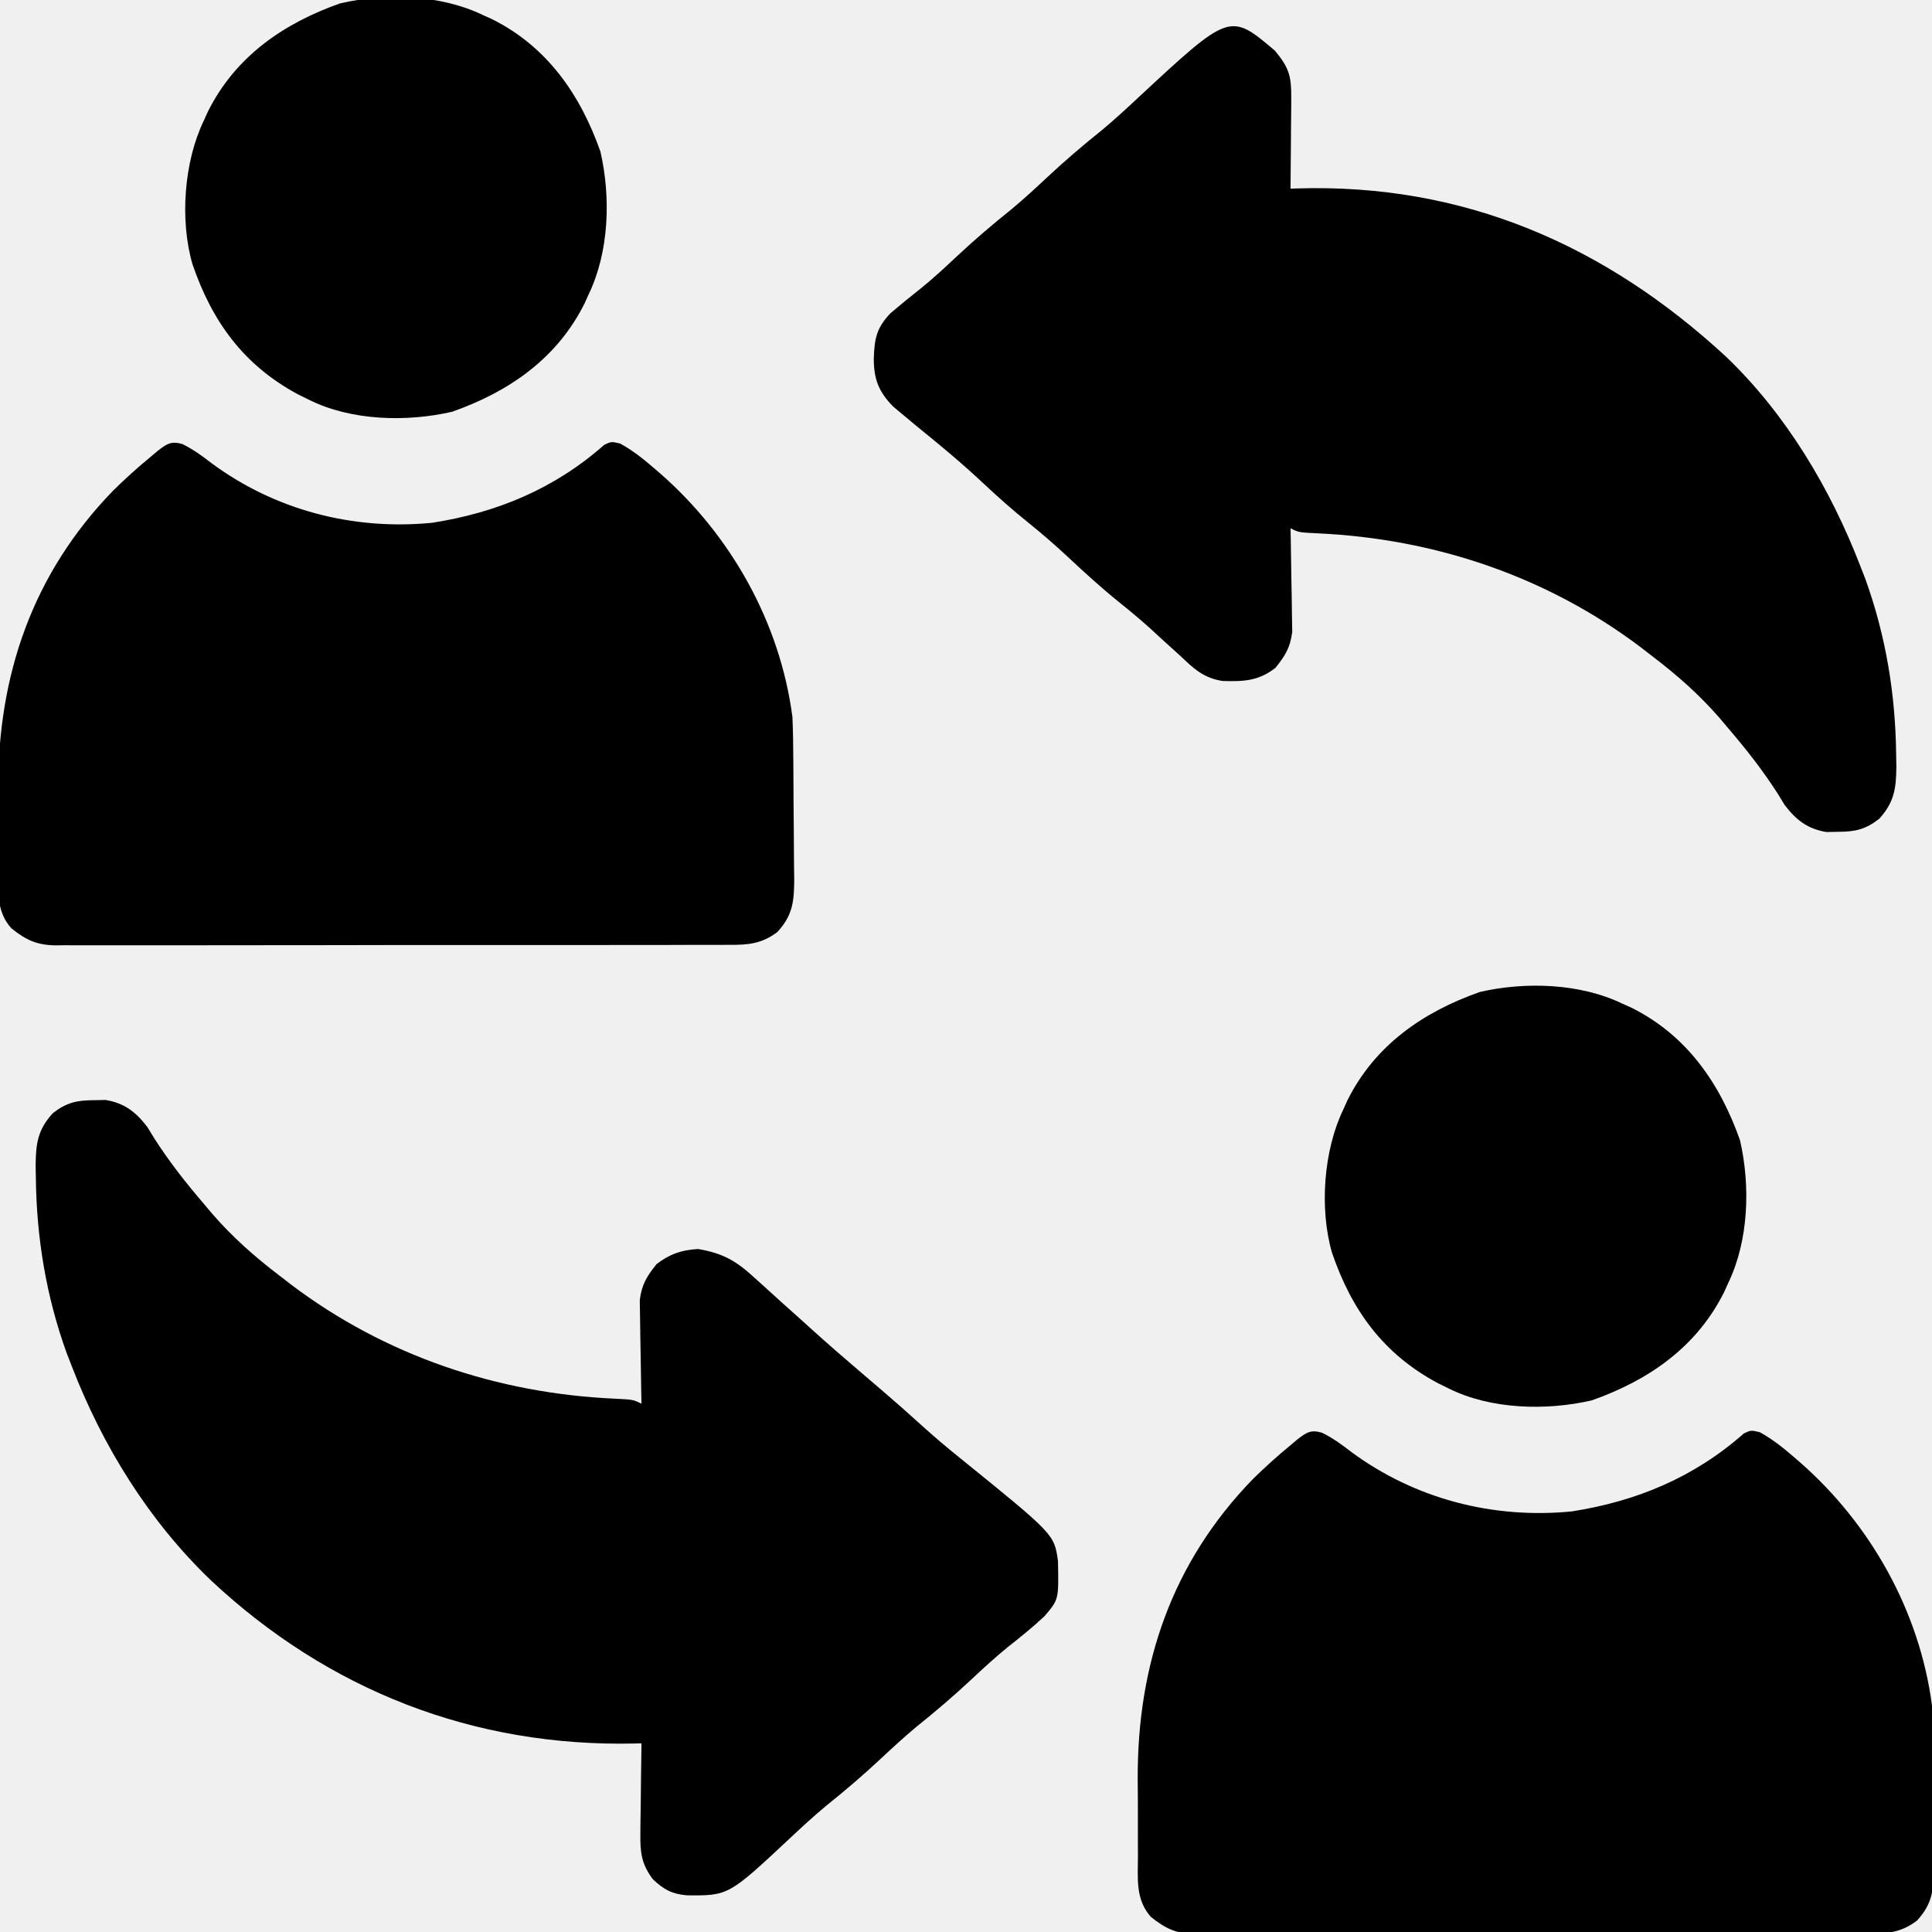
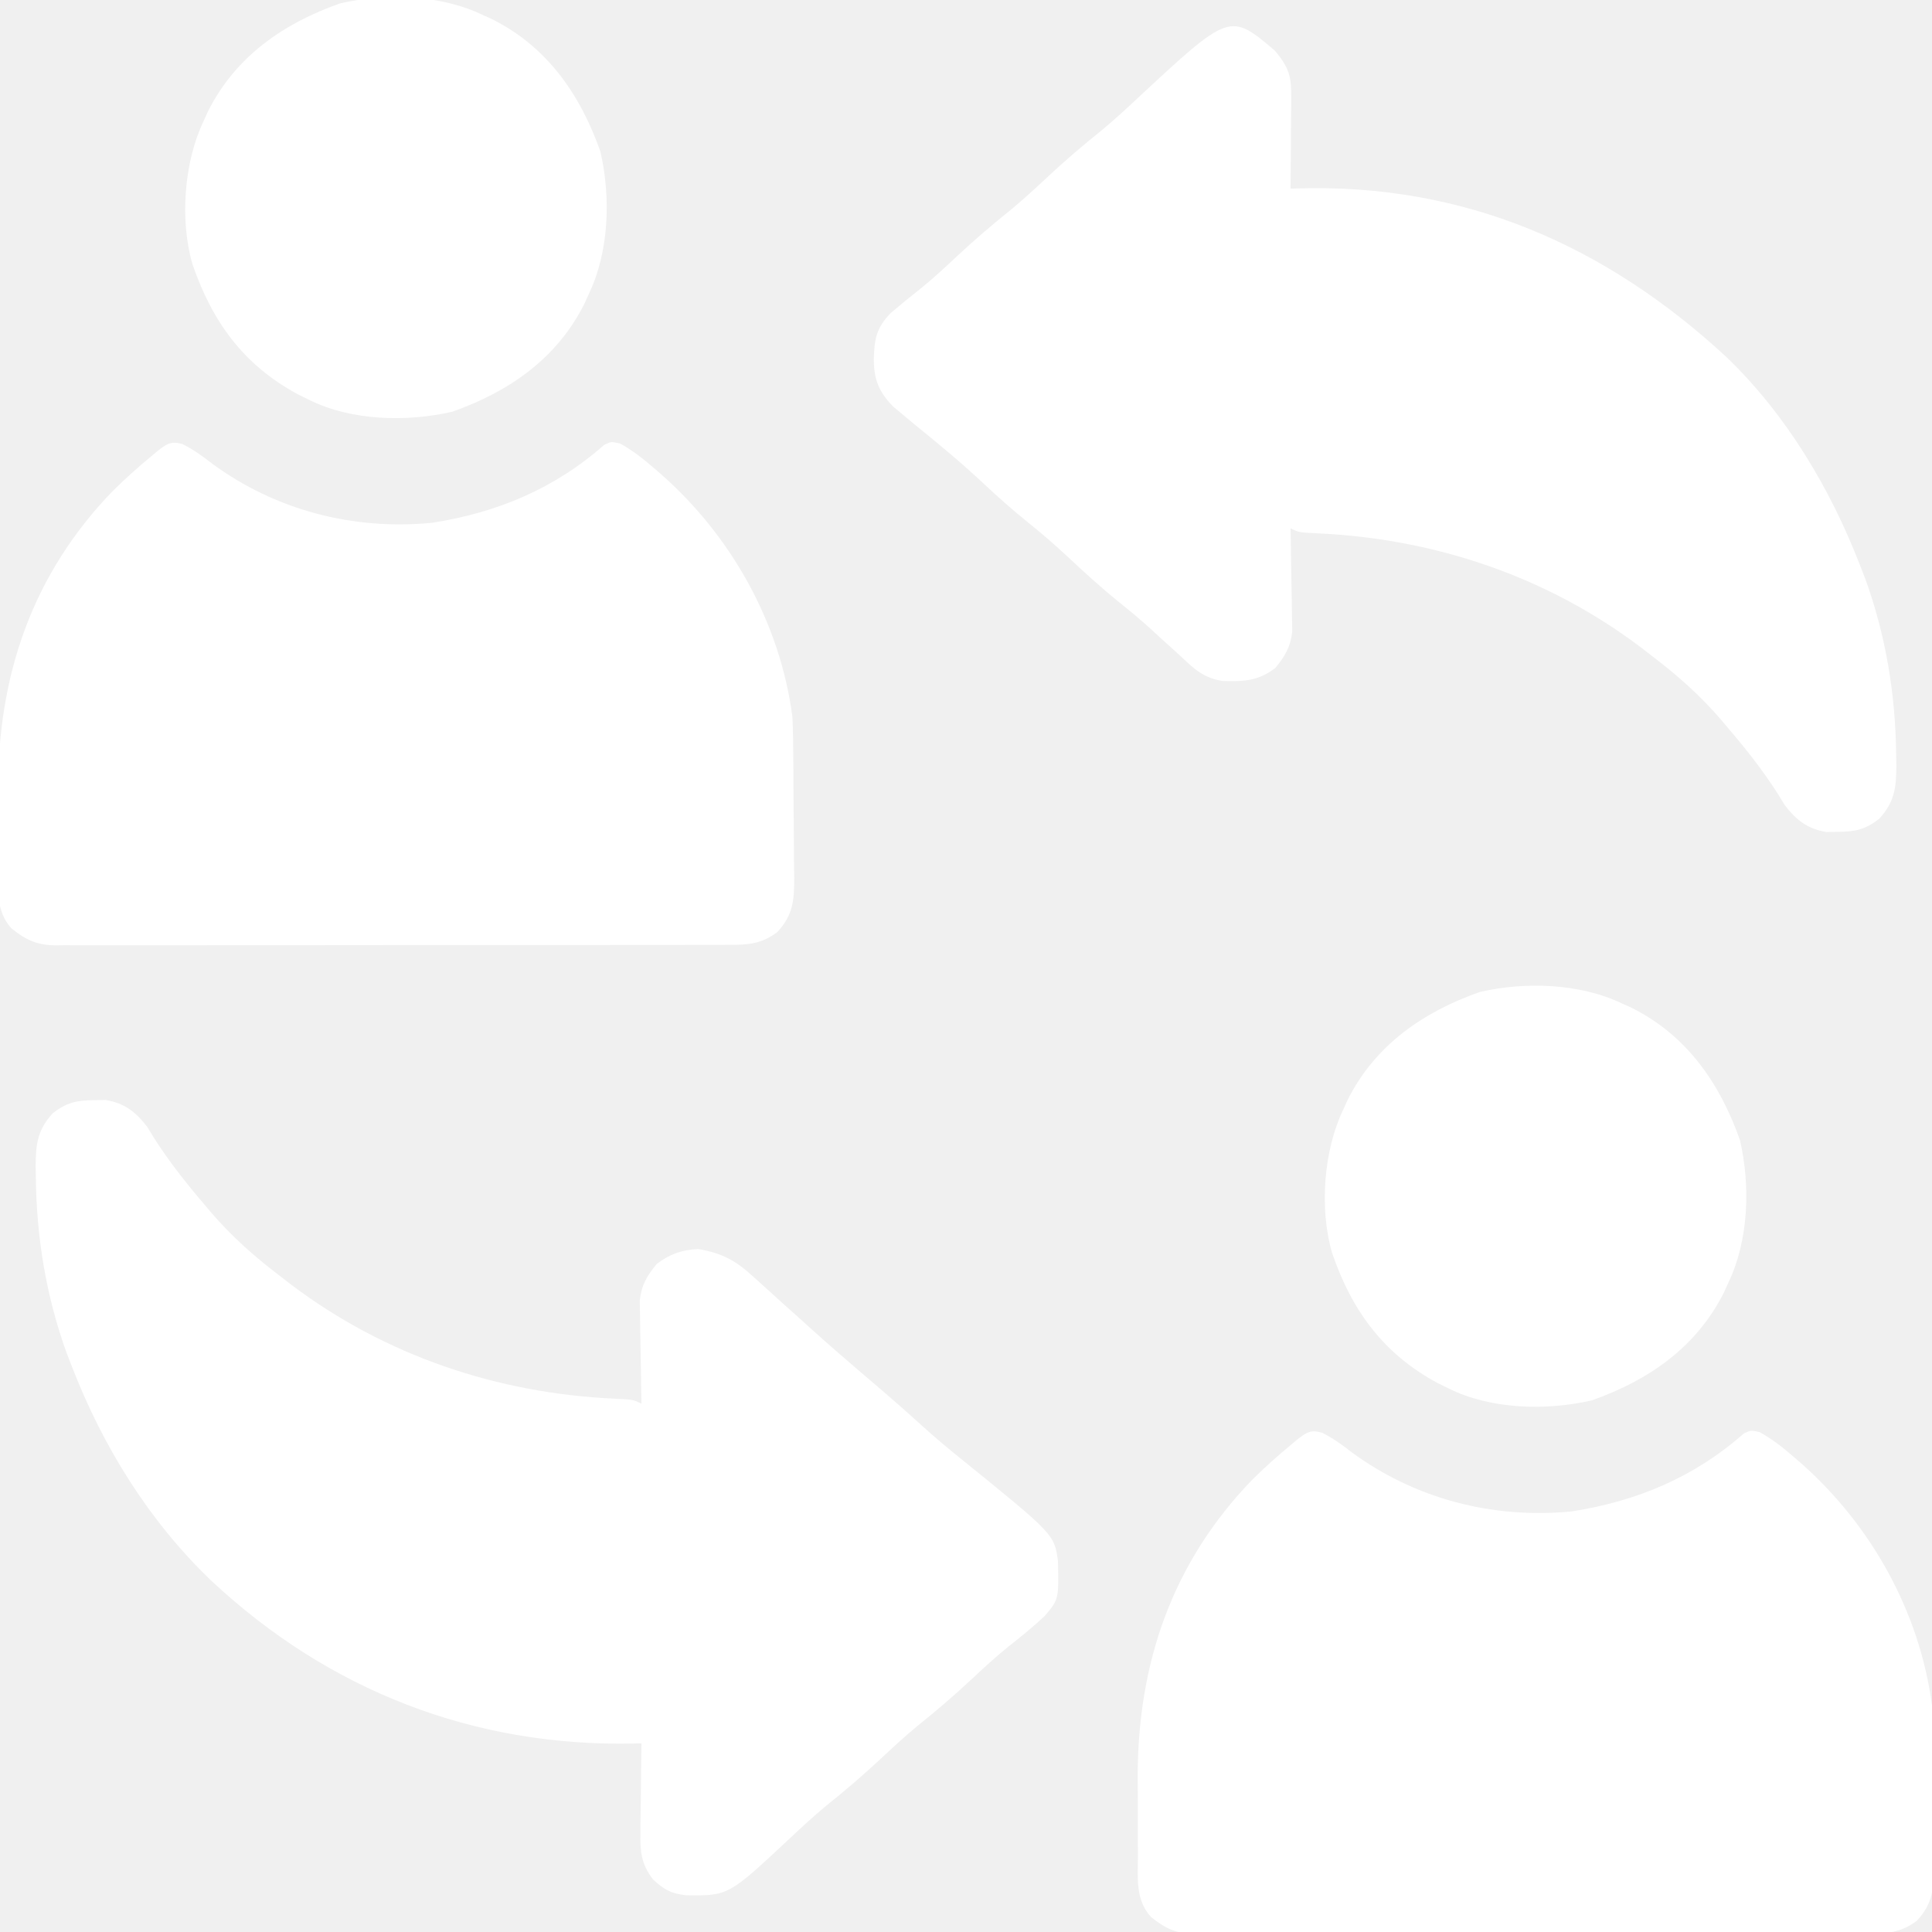
<svg xmlns="http://www.w3.org/2000/svg" version="1.1" width="512" height="512">
-   <path d="M0 0 C0.999 -0.019 1.998 -0.039 3.027 -0.059 C8.023 0.758 11.032 3.096 14.082 7.066 C14.674 8.034 15.265 9.003 15.875 10 C19.851 16.22 24.261 21.838 29.062 27.438 C29.783 28.293 30.504 29.149 31.246 30.031 C36.644 36.266 42.51 41.444 49.062 46.438 C50.1 47.241 51.138 48.044 52.207 48.871 C77.113 67.682 106.798 77.676 137.859 79.096 C142.864 79.338 142.864 79.338 145.062 80.438 C145.042 79.53 145.021 78.622 144.999 77.687 C144.931 74.299 144.881 70.911 144.843 67.522 C144.823 66.06 144.795 64.597 144.761 63.135 C144.712 61.025 144.689 58.915 144.672 56.805 C144.651 55.537 144.63 54.27 144.608 52.964 C145.145 48.798 146.458 46.691 149.062 43.438 C152.593 40.744 155.635 39.698 160.062 39.438 C166.568 40.543 170.145 42.559 174.938 47 C175.539 47.536 176.141 48.073 176.76 48.626 C178.54 50.217 180.302 51.826 182.062 53.438 C183.854 55.042 185.646 56.646 187.438 58.25 C188.234 58.972 189.031 59.694 189.852 60.438 C194.277 64.441 198.783 68.347 203.32 72.223 C204.526 73.253 205.732 74.283 206.938 75.312 C207.85 76.092 207.85 76.092 208.781 76.887 C212.319 79.916 215.806 82.989 219.25 86.125 C222.542 89.117 225.908 91.963 229.375 94.75 C254.453 115.048 254.453 115.048 255.434 122.109 C255.654 132.324 255.654 132.324 251.855 136.75 C248.768 139.656 245.484 142.292 242.156 144.918 C238.824 147.632 235.692 150.496 232.562 153.438 C227.825 157.877 222.941 162.029 217.875 166.094 C214.664 168.77 211.612 171.581 208.562 174.438 C203.825 178.875 198.945 183.027 193.879 187.09 C190.644 189.786 187.572 192.622 184.5 195.5 C168.127 210.825 168.127 210.825 157.051 210.719 C153.058 210.343 150.959 209.186 148.062 206.438 C144.976 202.3 144.706 199.275 144.77 194.168 C144.774 193.487 144.778 192.806 144.782 192.104 C144.799 189.944 144.837 187.785 144.875 185.625 C144.89 184.154 144.904 182.684 144.916 181.213 C144.949 177.621 145.001 174.029 145.062 170.438 C144.151 170.461 144.151 170.461 143.221 170.485 C100.686 171.435 62.187 156.469 31.01 127.293 C14.51 111.499 2.25 91.673 -5.938 70.438 C-6.378 69.304 -6.819 68.171 -7.273 67.004 C-12.716 51.947 -15.265 36.427 -15.438 20.438 C-15.456 19.429 -15.474 18.42 -15.493 17.381 C-15.444 11.6 -14.999 7.889 -10.938 3.438 C-7.306 0.617 -4.561 0.006 0 0 Z " fill="#000000" transform="translate(24.9375,291.5625)" />
-   <path d="M0 0 C3.775 4.552 4.368 6.759 4.32 12.637 C4.317 13.321 4.315 14.004 4.312 14.709 C4.301 16.889 4.275 19.07 4.25 21.25 C4.24 22.73 4.231 24.21 4.223 25.689 C4.201 29.314 4.166 32.938 4.125 36.562 C4.707 36.542 5.288 36.521 5.887 36.499 C49.977 35.136 87.482 51.447 119.605 81.145 C135.513 96.411 147.237 116.105 155.125 136.562 C155.566 137.696 156.007 138.829 156.461 139.996 C161.903 155.053 164.453 170.573 164.625 186.562 C164.643 187.571 164.662 188.58 164.681 189.619 C164.631 195.4 164.187 199.111 160.125 203.562 C156.493 206.383 153.749 206.994 149.188 207 C148.188 207.019 147.189 207.039 146.16 207.059 C141.165 206.242 138.155 203.904 135.105 199.934 C134.514 198.966 133.922 197.997 133.312 197 C129.337 190.78 124.926 185.162 120.125 179.562 C119.404 178.707 118.684 177.851 117.941 176.969 C112.544 170.734 106.677 165.556 100.125 160.562 C99.087 159.759 98.05 158.956 96.98 158.129 C72.075 139.318 42.39 129.324 11.328 127.904 C6.323 127.662 6.323 127.662 4.125 126.562 C4.156 127.924 4.156 127.924 4.188 129.313 C4.257 132.701 4.307 136.089 4.345 139.478 C4.365 140.94 4.392 142.403 4.427 143.865 C4.476 145.975 4.498 148.085 4.516 150.195 C4.547 152.096 4.547 152.096 4.579 154.036 C4.043 158.203 2.73 160.308 0.125 163.562 C-4.409 167.058 -8.317 167.197 -13.891 167.027 C-18.786 166.265 -21.377 163.92 -24.875 160.562 C-26.645 158.958 -28.416 157.354 -30.188 155.75 C-31.593 154.453 -31.593 154.453 -33.027 153.129 C-35.703 150.717 -38.441 148.441 -41.25 146.188 C-46.046 142.32 -50.545 138.213 -55.039 134.004 C-58.386 130.887 -61.805 127.927 -65.375 125.062 C-69.542 121.719 -73.479 118.211 -77.375 114.562 C-83.003 109.293 -88.875 104.405 -94.875 99.562 C-96.384 98.324 -97.885 97.074 -99.375 95.812 C-100.288 95.047 -100.288 95.047 -101.219 94.266 C-105.019 90.357 -106.306 87.053 -106.312 81.625 C-106.132 76.335 -105.638 73.5 -101.875 69.562 C-99.296 67.354 -96.668 65.224 -94.004 63.117 C-90.643 60.424 -87.512 57.511 -84.375 54.562 C-79.637 50.123 -74.754 45.971 -69.688 41.906 C-66.477 39.23 -63.425 36.419 -60.375 33.562 C-55.636 29.124 -50.754 24.971 -45.688 20.906 C-42.476 18.23 -39.426 15.418 -36.375 12.562 C-11.956 -10.136 -11.956 -10.136 0 0 Z " fill="#000000" transform="translate(337.875,13.4375)" />
-   <path d="M0 0 C2.869 1.426 5.184 3.099 7.711 5.066 C24.616 17.559 45.296 22.899 66.172 20.859 C83.434 18.163 98.648 11.801 111.797 0.188 C113.648 -0.684 113.648 -0.684 115.984 -0.148 C119.276 1.661 122.07 3.871 124.898 6.316 C125.47 6.808 126.041 7.3 126.63 7.807 C145.399 24.237 158.402 47.407 161.648 72.316 C161.825 76.16 161.86 80.001 161.887 83.848 C161.895 84.957 161.903 86.066 161.911 87.209 C161.925 89.549 161.936 91.889 161.944 94.229 C161.955 96.621 161.976 99.012 162.005 101.404 C162.048 104.864 162.064 108.324 162.074 111.785 C162.092 112.851 162.109 113.917 162.127 115.015 C162.11 120.927 161.855 124.777 157.648 129.316 C153.485 132.469 149.855 132.746 144.798 132.704 C144.014 132.709 143.23 132.715 142.422 132.72 C139.798 132.735 137.175 132.728 134.551 132.72 C132.668 132.726 130.786 132.733 128.903 132.741 C123.792 132.759 118.68 132.758 113.569 132.752 C109.302 132.749 105.035 132.755 100.768 132.761 C90.702 132.775 80.636 132.774 70.57 132.762 C60.184 132.751 49.799 132.765 39.413 132.792 C30.497 132.814 21.58 132.821 12.664 132.815 C7.338 132.811 2.013 132.814 -3.312 132.831 C-8.32 132.846 -13.328 132.843 -18.335 132.824 C-20.173 132.82 -22.01 132.823 -23.848 132.834 C-26.357 132.847 -28.865 132.835 -31.375 132.818 C-32.101 132.827 -32.827 132.837 -33.575 132.847 C-38.618 132.774 -41.446 131.446 -45.352 128.316 C-49.48 123.715 -48.802 118.119 -48.785 112.27 C-48.79 111.185 -48.796 110.1 -48.801 108.983 C-48.807 106.683 -48.806 104.383 -48.798 102.083 C-48.789 98.62 -48.818 95.158 -48.85 91.695 C-48.946 61.243 -39.746 34.361 -18.352 12.316 C-15.135 9.155 -11.843 6.171 -8.352 3.316 C-7.472 2.572 -7.472 2.572 -6.574 1.812 C-4.144 -0.061 -3.031 -0.881 0 0 Z " fill="#000000" transform="translate(350.3516,379.6836)" />
-   <path d="M0 0 C2.869 1.426 5.184 3.099 7.711 5.066 C24.616 17.559 45.296 22.899 66.172 20.859 C83.434 18.163 98.648 11.801 111.797 0.188 C113.648 -0.684 113.648 -0.684 115.984 -0.148 C119.276 1.661 122.07 3.871 124.898 6.316 C125.47 6.808 126.041 7.3 126.63 7.807 C145.399 24.237 158.402 47.407 161.648 72.316 C161.825 76.16 161.86 80.001 161.887 83.848 C161.895 84.957 161.903 86.066 161.911 87.209 C161.925 89.549 161.936 91.889 161.944 94.229 C161.955 96.621 161.976 99.012 162.005 101.404 C162.048 104.864 162.064 108.324 162.074 111.785 C162.092 112.851 162.109 113.917 162.127 115.015 C162.11 120.927 161.855 124.777 157.648 129.316 C153.485 132.469 149.855 132.746 144.798 132.704 C144.014 132.709 143.23 132.715 142.422 132.72 C139.798 132.735 137.175 132.728 134.551 132.72 C132.668 132.726 130.786 132.733 128.903 132.741 C123.792 132.759 118.68 132.758 113.569 132.752 C109.302 132.749 105.035 132.755 100.768 132.761 C90.702 132.775 80.636 132.774 70.57 132.762 C60.184 132.751 49.799 132.765 39.413 132.792 C30.497 132.814 21.58 132.821 12.664 132.815 C7.338 132.811 2.013 132.814 -3.312 132.831 C-8.32 132.846 -13.328 132.843 -18.335 132.824 C-20.173 132.82 -22.01 132.823 -23.848 132.834 C-26.357 132.847 -28.865 132.835 -31.375 132.818 C-32.101 132.827 -32.827 132.837 -33.575 132.847 C-38.618 132.774 -41.446 131.446 -45.352 128.316 C-49.48 123.715 -48.802 118.119 -48.785 112.27 C-48.79 111.185 -48.796 110.1 -48.801 108.983 C-48.807 106.683 -48.806 104.383 -48.798 102.083 C-48.789 98.62 -48.818 95.158 -48.85 91.695 C-48.946 61.243 -39.746 34.361 -18.352 12.316 C-15.135 9.155 -11.843 6.171 -8.352 3.316 C-7.472 2.572 -7.472 2.572 -6.574 1.812 C-4.144 -0.061 -3.031 -0.881 0 0 Z " fill="#000000" transform="translate(48.35156,117.6836)" />
-   <path d="M0 0 C0.78 0.351 1.56 0.701 2.363 1.062 C17.019 8.352 25.823 21.14 31.117 36.172 C33.908 48.275 33.426 62.772 28 74 C27.649 74.78 27.299 75.56 26.938 76.363 C19.648 91.019 6.86 99.823 -8.172 105.117 C-20.2 107.891 -34.879 107.52 -46 102 C-47.012 101.502 -48.024 101.005 -49.066 100.492 C-63.427 92.763 -71.784 81.245 -77 66 C-80.382 54.317 -79.238 38.839 -74 28 C-73.649 27.22 -73.299 26.44 -72.938 25.637 C-65.648 10.981 -52.86 2.177 -37.828 -3.117 C-25.725 -5.908 -11.228 -5.426 0 0 Z " fill="#000000" transform="translate(430,266)" />
-   <path d="M0 0 C0.78 0.351 1.56 0.701 2.363 1.062 C17.019 8.352 25.823 21.14 31.117 36.172 C33.908 48.275 33.426 62.772 28 74 C27.649 74.78 27.299 75.56 26.938 76.363 C19.648 91.019 6.86 99.823 -8.172 105.117 C-20.2 107.891 -34.879 107.52 -46 102 C-47.012 101.502 -48.024 101.005 -49.066 100.492 C-63.427 92.763 -71.784 81.245 -77 66 C-80.382 54.317 -79.238 38.839 -74 28 C-73.649 27.22 -73.299 26.44 -72.938 25.637 C-65.648 10.981 -52.86 2.177 -37.828 -3.117 C-25.725 -5.908 -11.228 -5.426 0 0 Z " fill="#000000" transform="translate(128,4)" />
+   <path d="M0 0 C0.999 -0.019 1.998 -0.039 3.027 -0.059 C8.023 0.758 11.032 3.096 14.082 7.066 C14.674 8.034 15.265 9.003 15.875 10 C19.851 16.22 24.261 21.838 29.062 27.438 C29.783 28.293 30.504 29.149 31.246 30.031 C36.644 36.266 42.51 41.444 49.062 46.438 C50.1 47.241 51.138 48.044 52.207 48.871 C77.113 67.682 106.798 77.676 137.859 79.096 C142.864 79.338 142.864 79.338 145.062 80.438 C145.042 79.53 145.021 78.622 144.999 77.687 C144.931 74.299 144.881 70.911 144.843 67.522 C144.823 66.06 144.795 64.597 144.761 63.135 C144.712 61.025 144.689 58.915 144.672 56.805 C144.651 55.537 144.63 54.27 144.608 52.964 C145.145 48.798 146.458 46.691 149.062 43.438 C152.593 40.744 155.635 39.698 160.062 39.438 C166.568 40.543 170.145 42.559 174.938 47 C175.539 47.536 176.141 48.073 176.76 48.626 C178.54 50.217 180.302 51.826 182.062 53.438 C183.854 55.042 185.646 56.646 187.438 58.25 C188.234 58.972 189.031 59.694 189.852 60.438 C194.277 64.441 198.783 68.347 203.32 72.223 C204.526 73.253 205.732 74.283 206.938 75.312 C207.85 76.092 207.85 76.092 208.781 76.887 C212.319 79.916 215.806 82.989 219.25 86.125 C222.542 89.117 225.908 91.963 229.375 94.75 C254.453 115.048 254.453 115.048 255.434 122.109 C255.654 132.324 255.654 132.324 251.855 136.75 C248.768 139.656 245.484 142.292 242.156 144.918 C238.824 147.632 235.692 150.496 232.562 153.438 C227.825 157.877 222.941 162.029 217.875 166.094 C214.664 168.77 211.612 171.581 208.562 174.438 C203.825 178.875 198.945 183.027 193.879 187.09 C190.644 189.786 187.572 192.622 184.5 195.5 C168.127 210.825 168.127 210.825 157.051 210.719 C153.058 210.343 150.959 209.186 148.062 206.438 C144.976 202.3 144.706 199.275 144.77 194.168 C144.774 193.487 144.778 192.806 144.782 192.104 C144.799 189.944 144.837 187.785 144.875 185.625 C144.89 184.154 144.904 182.684 144.916 181.213 C144.949 177.621 145.001 174.029 145.062 170.438 C144.151 170.461 144.151 170.461 143.221 170.485 C100.686 171.435 62.187 156.469 31.01 127.293 C14.51 111.499 2.25 91.673 -5.938 70.438 C-6.378 69.304 -6.819 68.171 -7.273 67.004 C-12.716 51.947 -15.265 36.427 -15.438 20.438 C-15.456 19.429 -15.474 18.42 -15.493 17.381 C-15.444 11.6 -14.999 7.889 -10.938 3.438 C-7.306 0.617 -4.561 0.006 0 0 Z " fill="#ffffff" transform="translate(24.9375,291.5625)" />
+   <path d="M0 0 C3.775 4.552 4.368 6.759 4.32 12.637 C4.317 13.321 4.315 14.004 4.312 14.709 C4.301 16.889 4.275 19.07 4.25 21.25 C4.24 22.73 4.231 24.21 4.223 25.689 C4.201 29.314 4.166 32.938 4.125 36.562 C4.707 36.542 5.288 36.521 5.887 36.499 C49.977 35.136 87.482 51.447 119.605 81.145 C135.513 96.411 147.237 116.105 155.125 136.562 C155.566 137.696 156.007 138.829 156.461 139.996 C161.903 155.053 164.453 170.573 164.625 186.562 C164.643 187.571 164.662 188.58 164.681 189.619 C164.631 195.4 164.187 199.111 160.125 203.562 C156.493 206.383 153.749 206.994 149.188 207 C148.188 207.019 147.189 207.039 146.16 207.059 C141.165 206.242 138.155 203.904 135.105 199.934 C134.514 198.966 133.922 197.997 133.312 197 C129.337 190.78 124.926 185.162 120.125 179.562 C119.404 178.707 118.684 177.851 117.941 176.969 C112.544 170.734 106.677 165.556 100.125 160.562 C99.087 159.759 98.05 158.956 96.98 158.129 C72.075 139.318 42.39 129.324 11.328 127.904 C6.323 127.662 6.323 127.662 4.125 126.562 C4.156 127.924 4.156 127.924 4.188 129.313 C4.257 132.701 4.307 136.089 4.345 139.478 C4.365 140.94 4.392 142.403 4.427 143.865 C4.476 145.975 4.498 148.085 4.516 150.195 C4.547 152.096 4.547 152.096 4.579 154.036 C4.043 158.203 2.73 160.308 0.125 163.562 C-4.409 167.058 -8.317 167.197 -13.891 167.027 C-18.786 166.265 -21.377 163.92 -24.875 160.562 C-26.645 158.958 -28.416 157.354 -30.188 155.75 C-31.593 154.453 -31.593 154.453 -33.027 153.129 C-35.703 150.717 -38.441 148.441 -41.25 146.188 C-46.046 142.32 -50.545 138.213 -55.039 134.004 C-58.386 130.887 -61.805 127.927 -65.375 125.062 C-69.542 121.719 -73.479 118.211 -77.375 114.562 C-83.003 109.293 -88.875 104.405 -94.875 99.562 C-96.384 98.324 -97.885 97.074 -99.375 95.812 C-100.288 95.047 -100.288 95.047 -101.219 94.266 C-105.019 90.357 -106.306 87.053 -106.312 81.625 C-106.132 76.335 -105.638 73.5 -101.875 69.562 C-99.296 67.354 -96.668 65.224 -94.004 63.117 C-90.643 60.424 -87.512 57.511 -84.375 54.562 C-79.637 50.123 -74.754 45.971 -69.688 41.906 C-66.477 39.23 -63.425 36.419 -60.375 33.562 C-55.636 29.124 -50.754 24.971 -45.688 20.906 C-42.476 18.23 -39.426 15.418 -36.375 12.562 C-11.956 -10.136 -11.956 -10.136 0 0 Z " fill="#ffffff" transform="translate(337.875,13.4375)" />
+   <path d="M0 0 C2.869 1.426 5.184 3.099 7.711 5.066 C24.616 17.559 45.296 22.899 66.172 20.859 C83.434 18.163 98.648 11.801 111.797 0.188 C113.648 -0.684 113.648 -0.684 115.984 -0.148 C119.276 1.661 122.07 3.871 124.898 6.316 C125.47 6.808 126.041 7.3 126.63 7.807 C145.399 24.237 158.402 47.407 161.648 72.316 C161.825 76.16 161.86 80.001 161.887 83.848 C161.895 84.957 161.903 86.066 161.911 87.209 C161.925 89.549 161.936 91.889 161.944 94.229 C161.955 96.621 161.976 99.012 162.005 101.404 C162.048 104.864 162.064 108.324 162.074 111.785 C162.092 112.851 162.109 113.917 162.127 115.015 C162.11 120.927 161.855 124.777 157.648 129.316 C153.485 132.469 149.855 132.746 144.798 132.704 C144.014 132.709 143.23 132.715 142.422 132.72 C139.798 132.735 137.175 132.728 134.551 132.72 C132.668 132.726 130.786 132.733 128.903 132.741 C123.792 132.759 118.68 132.758 113.569 132.752 C109.302 132.749 105.035 132.755 100.768 132.761 C90.702 132.775 80.636 132.774 70.57 132.762 C60.184 132.751 49.799 132.765 39.413 132.792 C30.497 132.814 21.58 132.821 12.664 132.815 C7.338 132.811 2.013 132.814 -3.312 132.831 C-8.32 132.846 -13.328 132.843 -18.335 132.824 C-20.173 132.82 -22.01 132.823 -23.848 132.834 C-26.357 132.847 -28.865 132.835 -31.375 132.818 C-32.101 132.827 -32.827 132.837 -33.575 132.847 C-38.618 132.774 -41.446 131.446 -45.352 128.316 C-49.48 123.715 -48.802 118.119 -48.785 112.27 C-48.79 111.185 -48.796 110.1 -48.801 108.983 C-48.807 106.683 -48.806 104.383 -48.798 102.083 C-48.789 98.62 -48.818 95.158 -48.85 91.695 C-48.946 61.243 -39.746 34.361 -18.352 12.316 C-15.135 9.155 -11.843 6.171 -8.352 3.316 C-7.472 2.572 -7.472 2.572 -6.574 1.812 C-4.144 -0.061 -3.031 -0.881 0 0 Z " fill="#ffffff" transform="translate(350.3516,379.6836)" />
+   <path d="M0 0 C2.869 1.426 5.184 3.099 7.711 5.066 C24.616 17.559 45.296 22.899 66.172 20.859 C83.434 18.163 98.648 11.801 111.797 0.188 C113.648 -0.684 113.648 -0.684 115.984 -0.148 C119.276 1.661 122.07 3.871 124.898 6.316 C125.47 6.808 126.041 7.3 126.63 7.807 C145.399 24.237 158.402 47.407 161.648 72.316 C161.825 76.16 161.86 80.001 161.887 83.848 C161.895 84.957 161.903 86.066 161.911 87.209 C161.925 89.549 161.936 91.889 161.944 94.229 C161.955 96.621 161.976 99.012 162.005 101.404 C162.048 104.864 162.064 108.324 162.074 111.785 C162.092 112.851 162.109 113.917 162.127 115.015 C162.11 120.927 161.855 124.777 157.648 129.316 C153.485 132.469 149.855 132.746 144.798 132.704 C144.014 132.709 143.23 132.715 142.422 132.72 C139.798 132.735 137.175 132.728 134.551 132.72 C132.668 132.726 130.786 132.733 128.903 132.741 C123.792 132.759 118.68 132.758 113.569 132.752 C109.302 132.749 105.035 132.755 100.768 132.761 C90.702 132.775 80.636 132.774 70.57 132.762 C60.184 132.751 49.799 132.765 39.413 132.792 C30.497 132.814 21.58 132.821 12.664 132.815 C7.338 132.811 2.013 132.814 -3.312 132.831 C-8.32 132.846 -13.328 132.843 -18.335 132.824 C-20.173 132.82 -22.01 132.823 -23.848 132.834 C-26.357 132.847 -28.865 132.835 -31.375 132.818 C-32.101 132.827 -32.827 132.837 -33.575 132.847 C-38.618 132.774 -41.446 131.446 -45.352 128.316 C-49.48 123.715 -48.802 118.119 -48.785 112.27 C-48.79 111.185 -48.796 110.1 -48.801 108.983 C-48.807 106.683 -48.806 104.383 -48.798 102.083 C-48.789 98.62 -48.818 95.158 -48.85 91.695 C-48.946 61.243 -39.746 34.361 -18.352 12.316 C-15.135 9.155 -11.843 6.171 -8.352 3.316 C-7.472 2.572 -7.472 2.572 -6.574 1.812 C-4.144 -0.061 -3.031 -0.881 0 0 Z " fill="#ffffff" transform="translate(48.35156,117.6836)" />
+   <path d="M0 0 C0.78 0.351 1.56 0.701 2.363 1.062 C17.019 8.352 25.823 21.14 31.117 36.172 C33.908 48.275 33.426 62.772 28 74 C27.649 74.78 27.299 75.56 26.938 76.363 C19.648 91.019 6.86 99.823 -8.172 105.117 C-20.2 107.891 -34.879 107.52 -46 102 C-47.012 101.502 -48.024 101.005 -49.066 100.492 C-63.427 92.763 -71.784 81.245 -77 66 C-80.382 54.317 -79.238 38.839 -74 28 C-73.649 27.22 -73.299 26.44 -72.938 25.637 C-65.648 10.981 -52.86 2.177 -37.828 -3.117 C-25.725 -5.908 -11.228 -5.426 0 0 Z " fill="#ffffff" transform="translate(430,266)" />
+   <path d="M0 0 C0.78 0.351 1.56 0.701 2.363 1.062 C17.019 8.352 25.823 21.14 31.117 36.172 C33.908 48.275 33.426 62.772 28 74 C27.649 74.78 27.299 75.56 26.938 76.363 C19.648 91.019 6.86 99.823 -8.172 105.117 C-20.2 107.891 -34.879 107.52 -46 102 C-47.012 101.502 -48.024 101.005 -49.066 100.492 C-63.427 92.763 -71.784 81.245 -77 66 C-80.382 54.317 -79.238 38.839 -74 28 C-73.649 27.22 -73.299 26.44 -72.938 25.637 C-65.648 10.981 -52.86 2.177 -37.828 -3.117 C-25.725 -5.908 -11.228 -5.426 0 0 Z " fill="#ffffff" transform="translate(128,4)" />
</svg>
